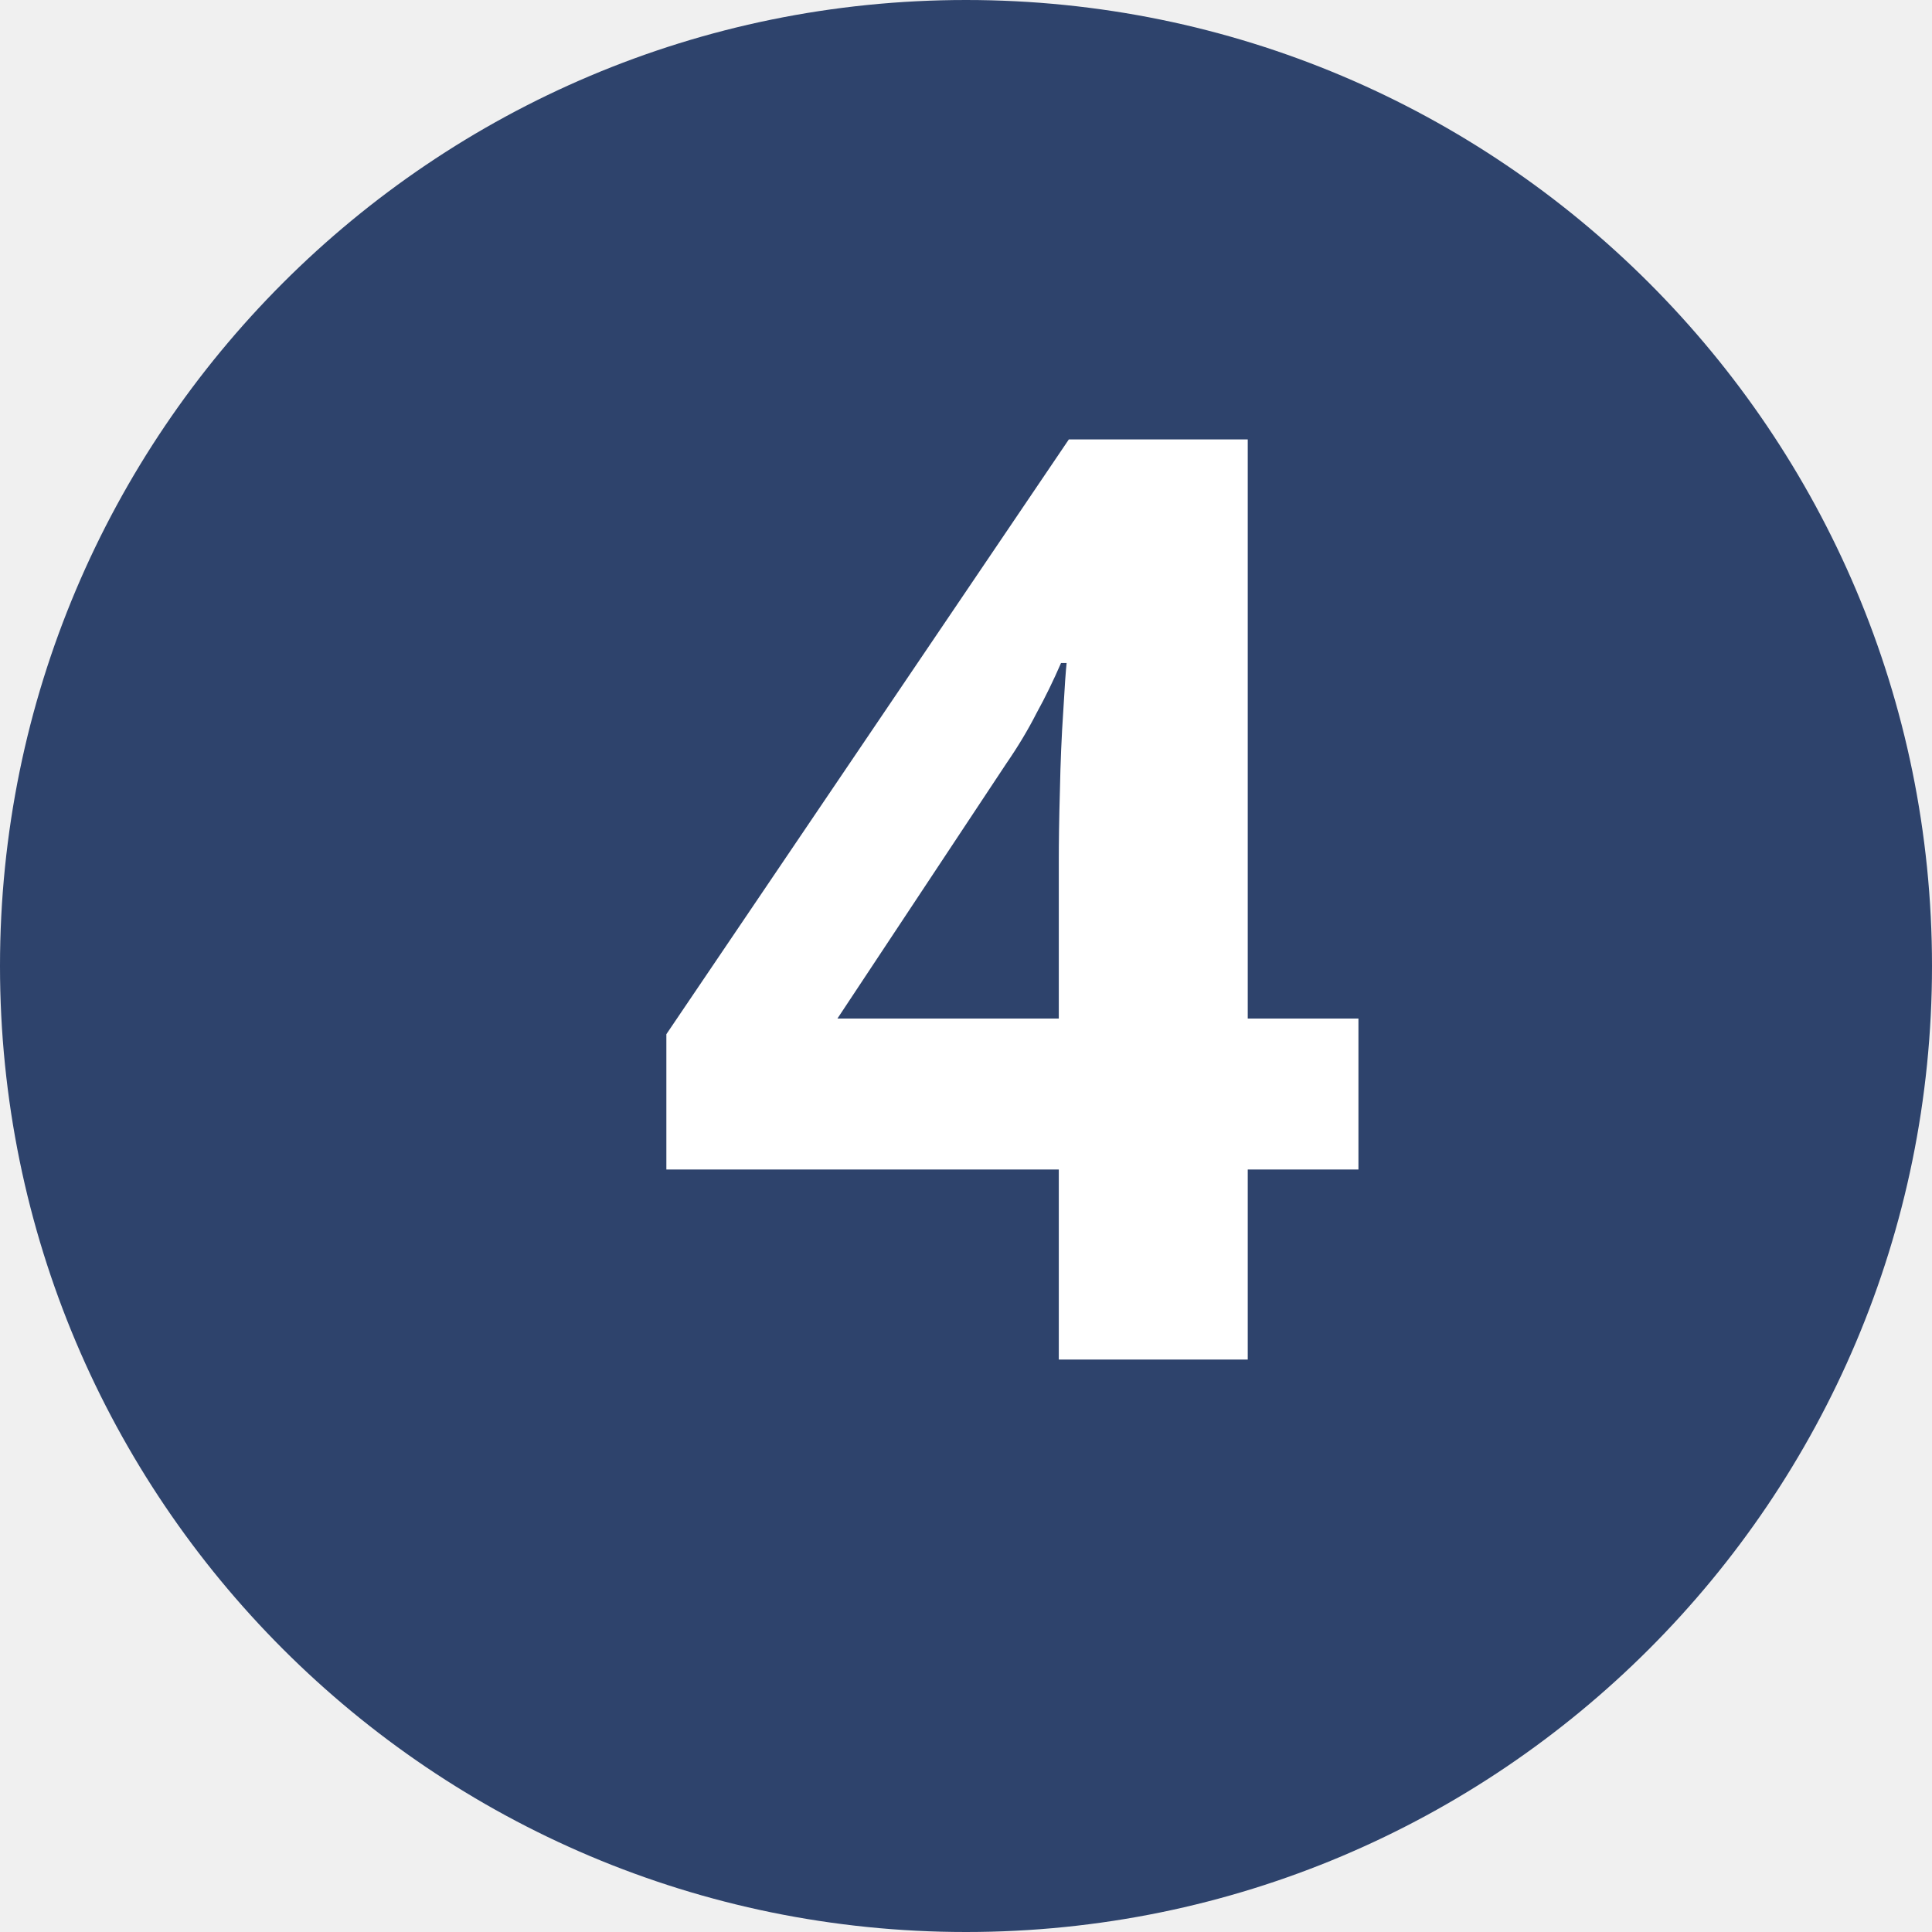
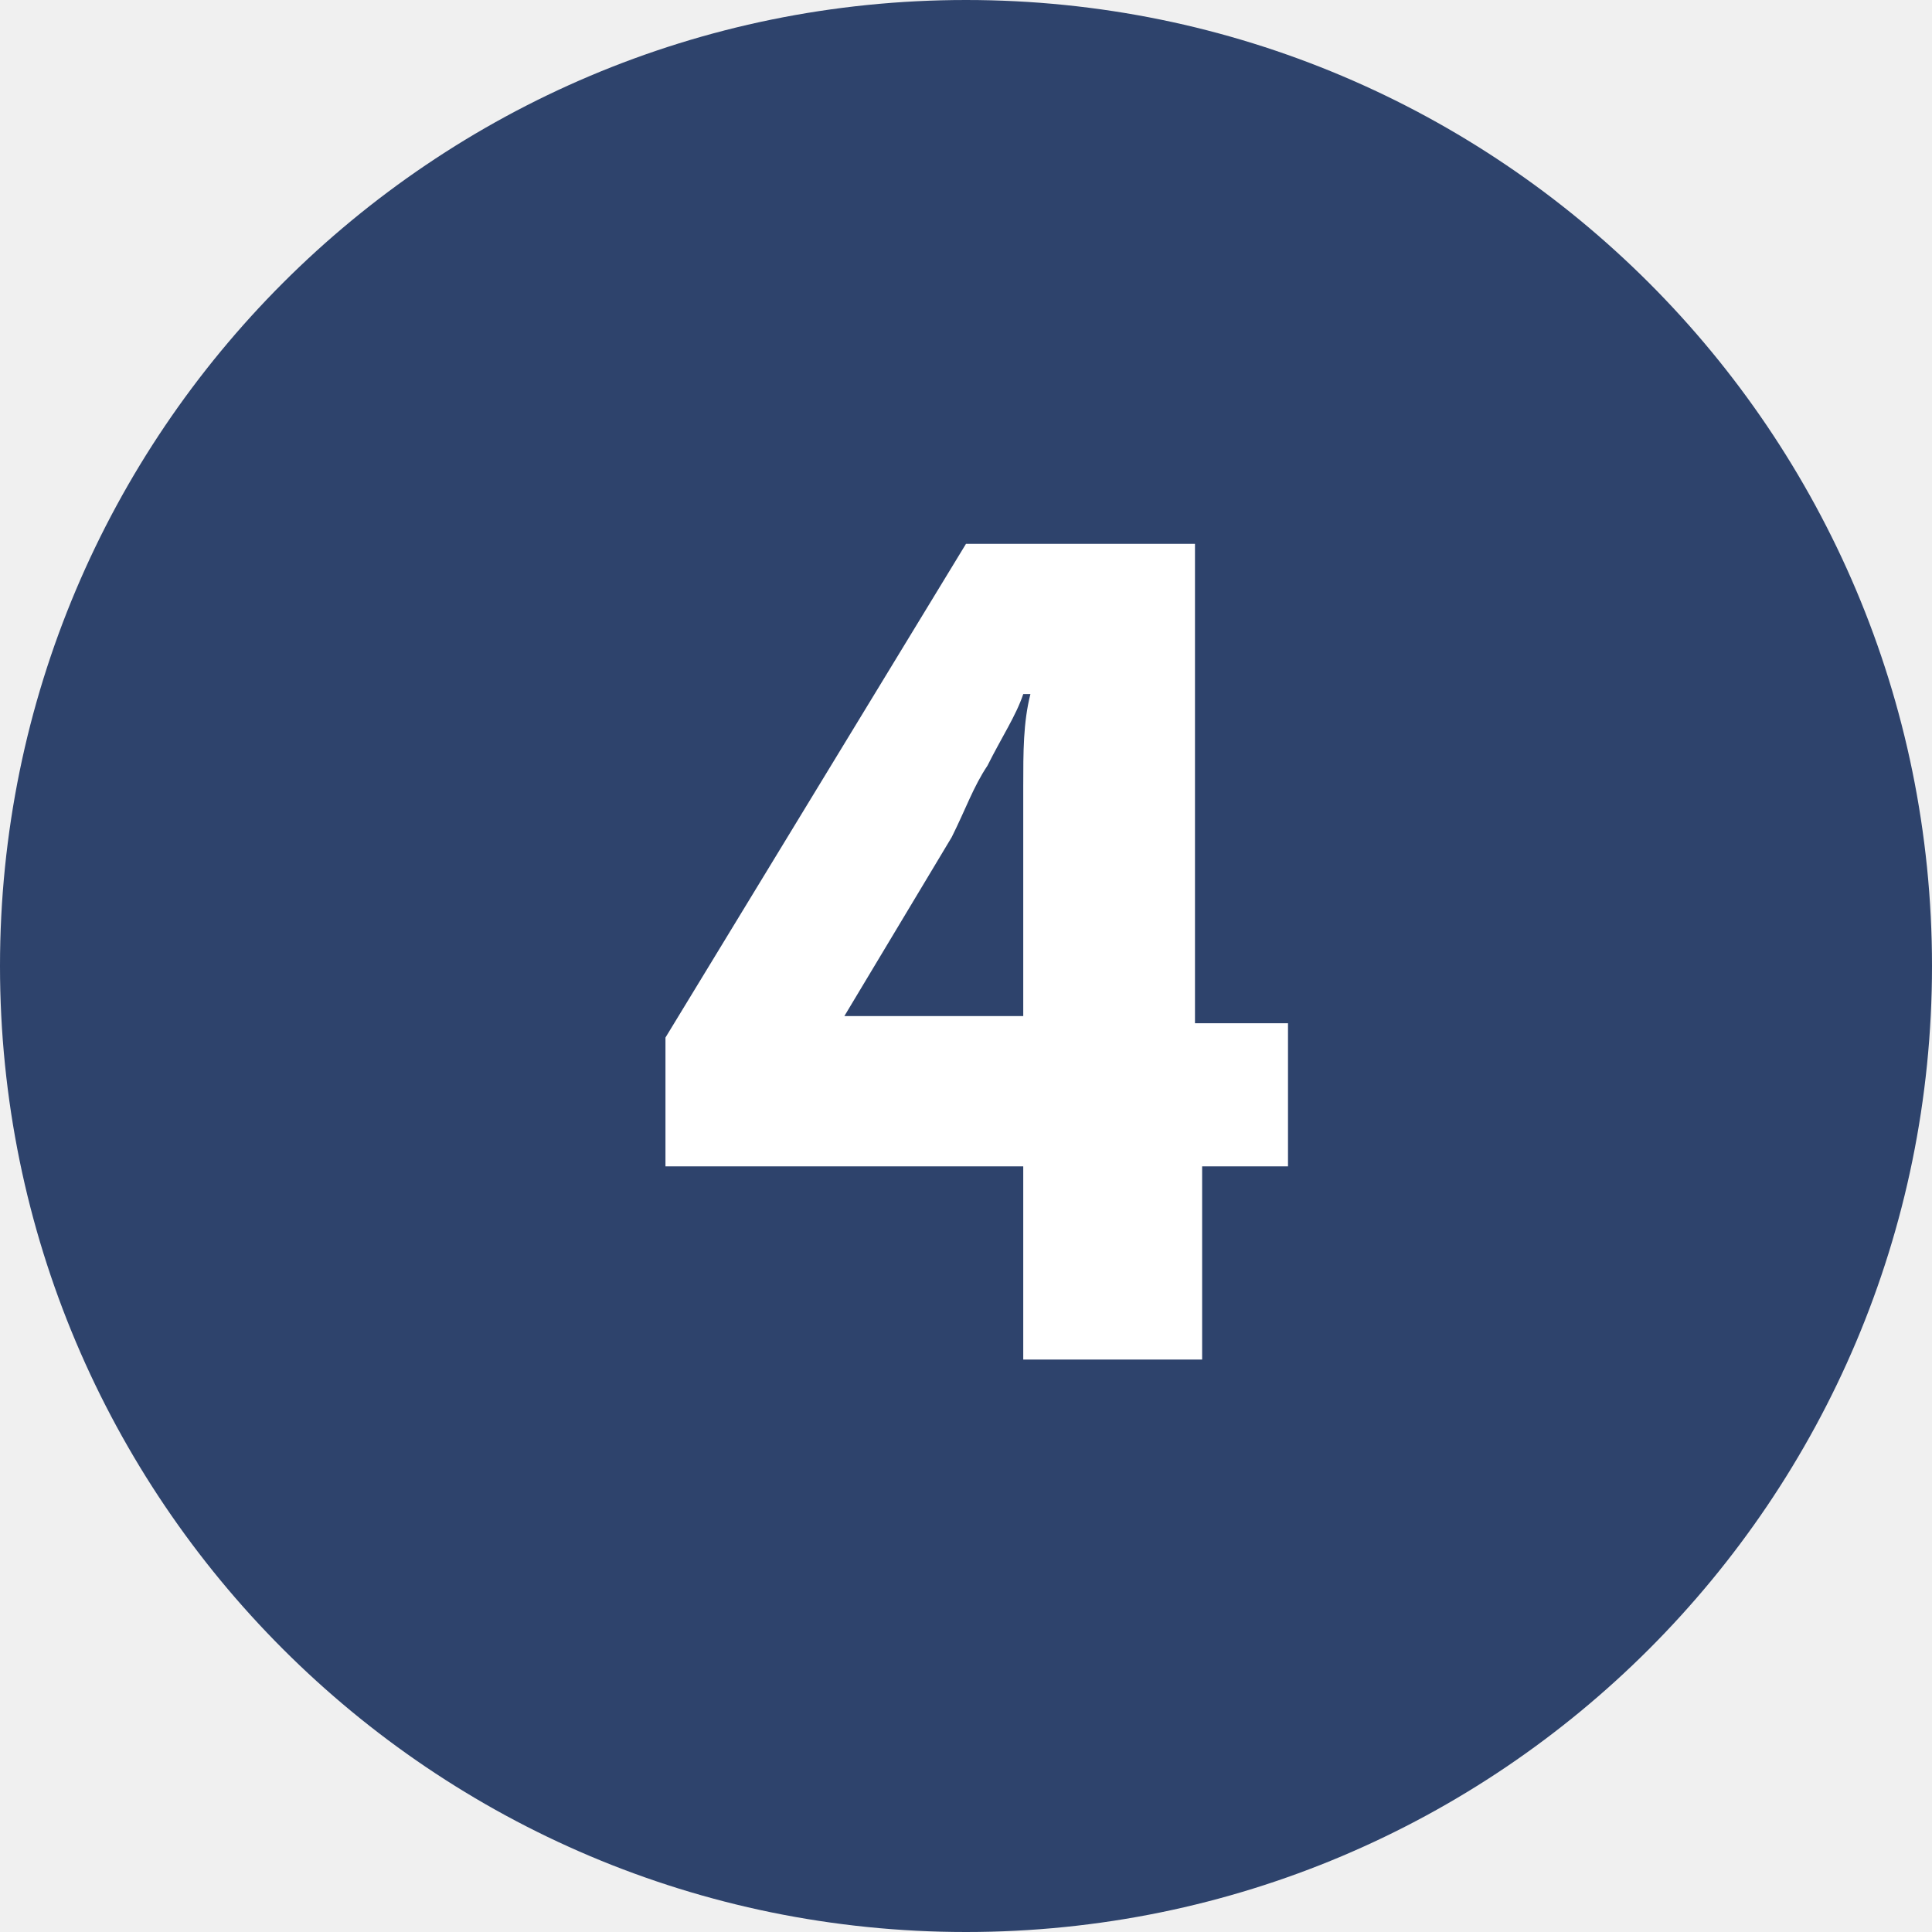
- <svg xmlns="http://www.w3.org/2000/svg" width="27px" height="27px" viewBox="0 0 27 27" version="1.1">
-   <defs />
-   <g id="Visual-Design" stroke="none" stroke-width="1" fill="none" fill-rule="evenodd">
-     <g id="Letter-Form-Copy" transform="translate(-87, -2009)">
-       <g id="Group-Copy-3" transform="translate(87, 2009)">
-         <circle id="Oval-1" fill="#2E436C" cx="13.5" cy="13.5" r="13.5" />
-         <text id="4" font-family="SourceSansPro-Bold, Source Sans Pro" font-size="18" font-weight="bold" fill="#FFFFFF">
-           <tspan x="9" y="19">4</tspan>
-         </text>
-       </g>
-     </g>
+ <svg xmlns="http://www.w3.org/2000/svg" version="1.1" id="Layer_1" x="0px" y="0px" viewBox="0 0 27 27" style="enable-background:new 0 0 27 27;" xml:space="preserve">
+   <style type="text/css">
+ 	.st0{fill:#2E436C;}
+ 	.st1{enable-background:new    ;}
+ 	.st2{fill:#FFFFFF;}
+ </style>
+   <circle id="Oval-1" class="st0" cx="13.5" cy="13.5" r="13.5" />
+   <g class="st1">
+     <path class="st2" d="M18.1,16.3h-1.3V19h-2.5v-2.7h-5v-1.8l4.2-6.9h3.2v6.7h1.3V16.3z M14.3,14.2v-1.9c0-0.4,0-0.8,0-1.3   c0-0.5,0-0.9,0.1-1.3h-0.1c-0.1,0.3-0.3,0.6-0.5,1c-0.2,0.3-0.3,0.6-0.5,1l-1.5,2.5H14.3z" />
  </g>
</svg>
